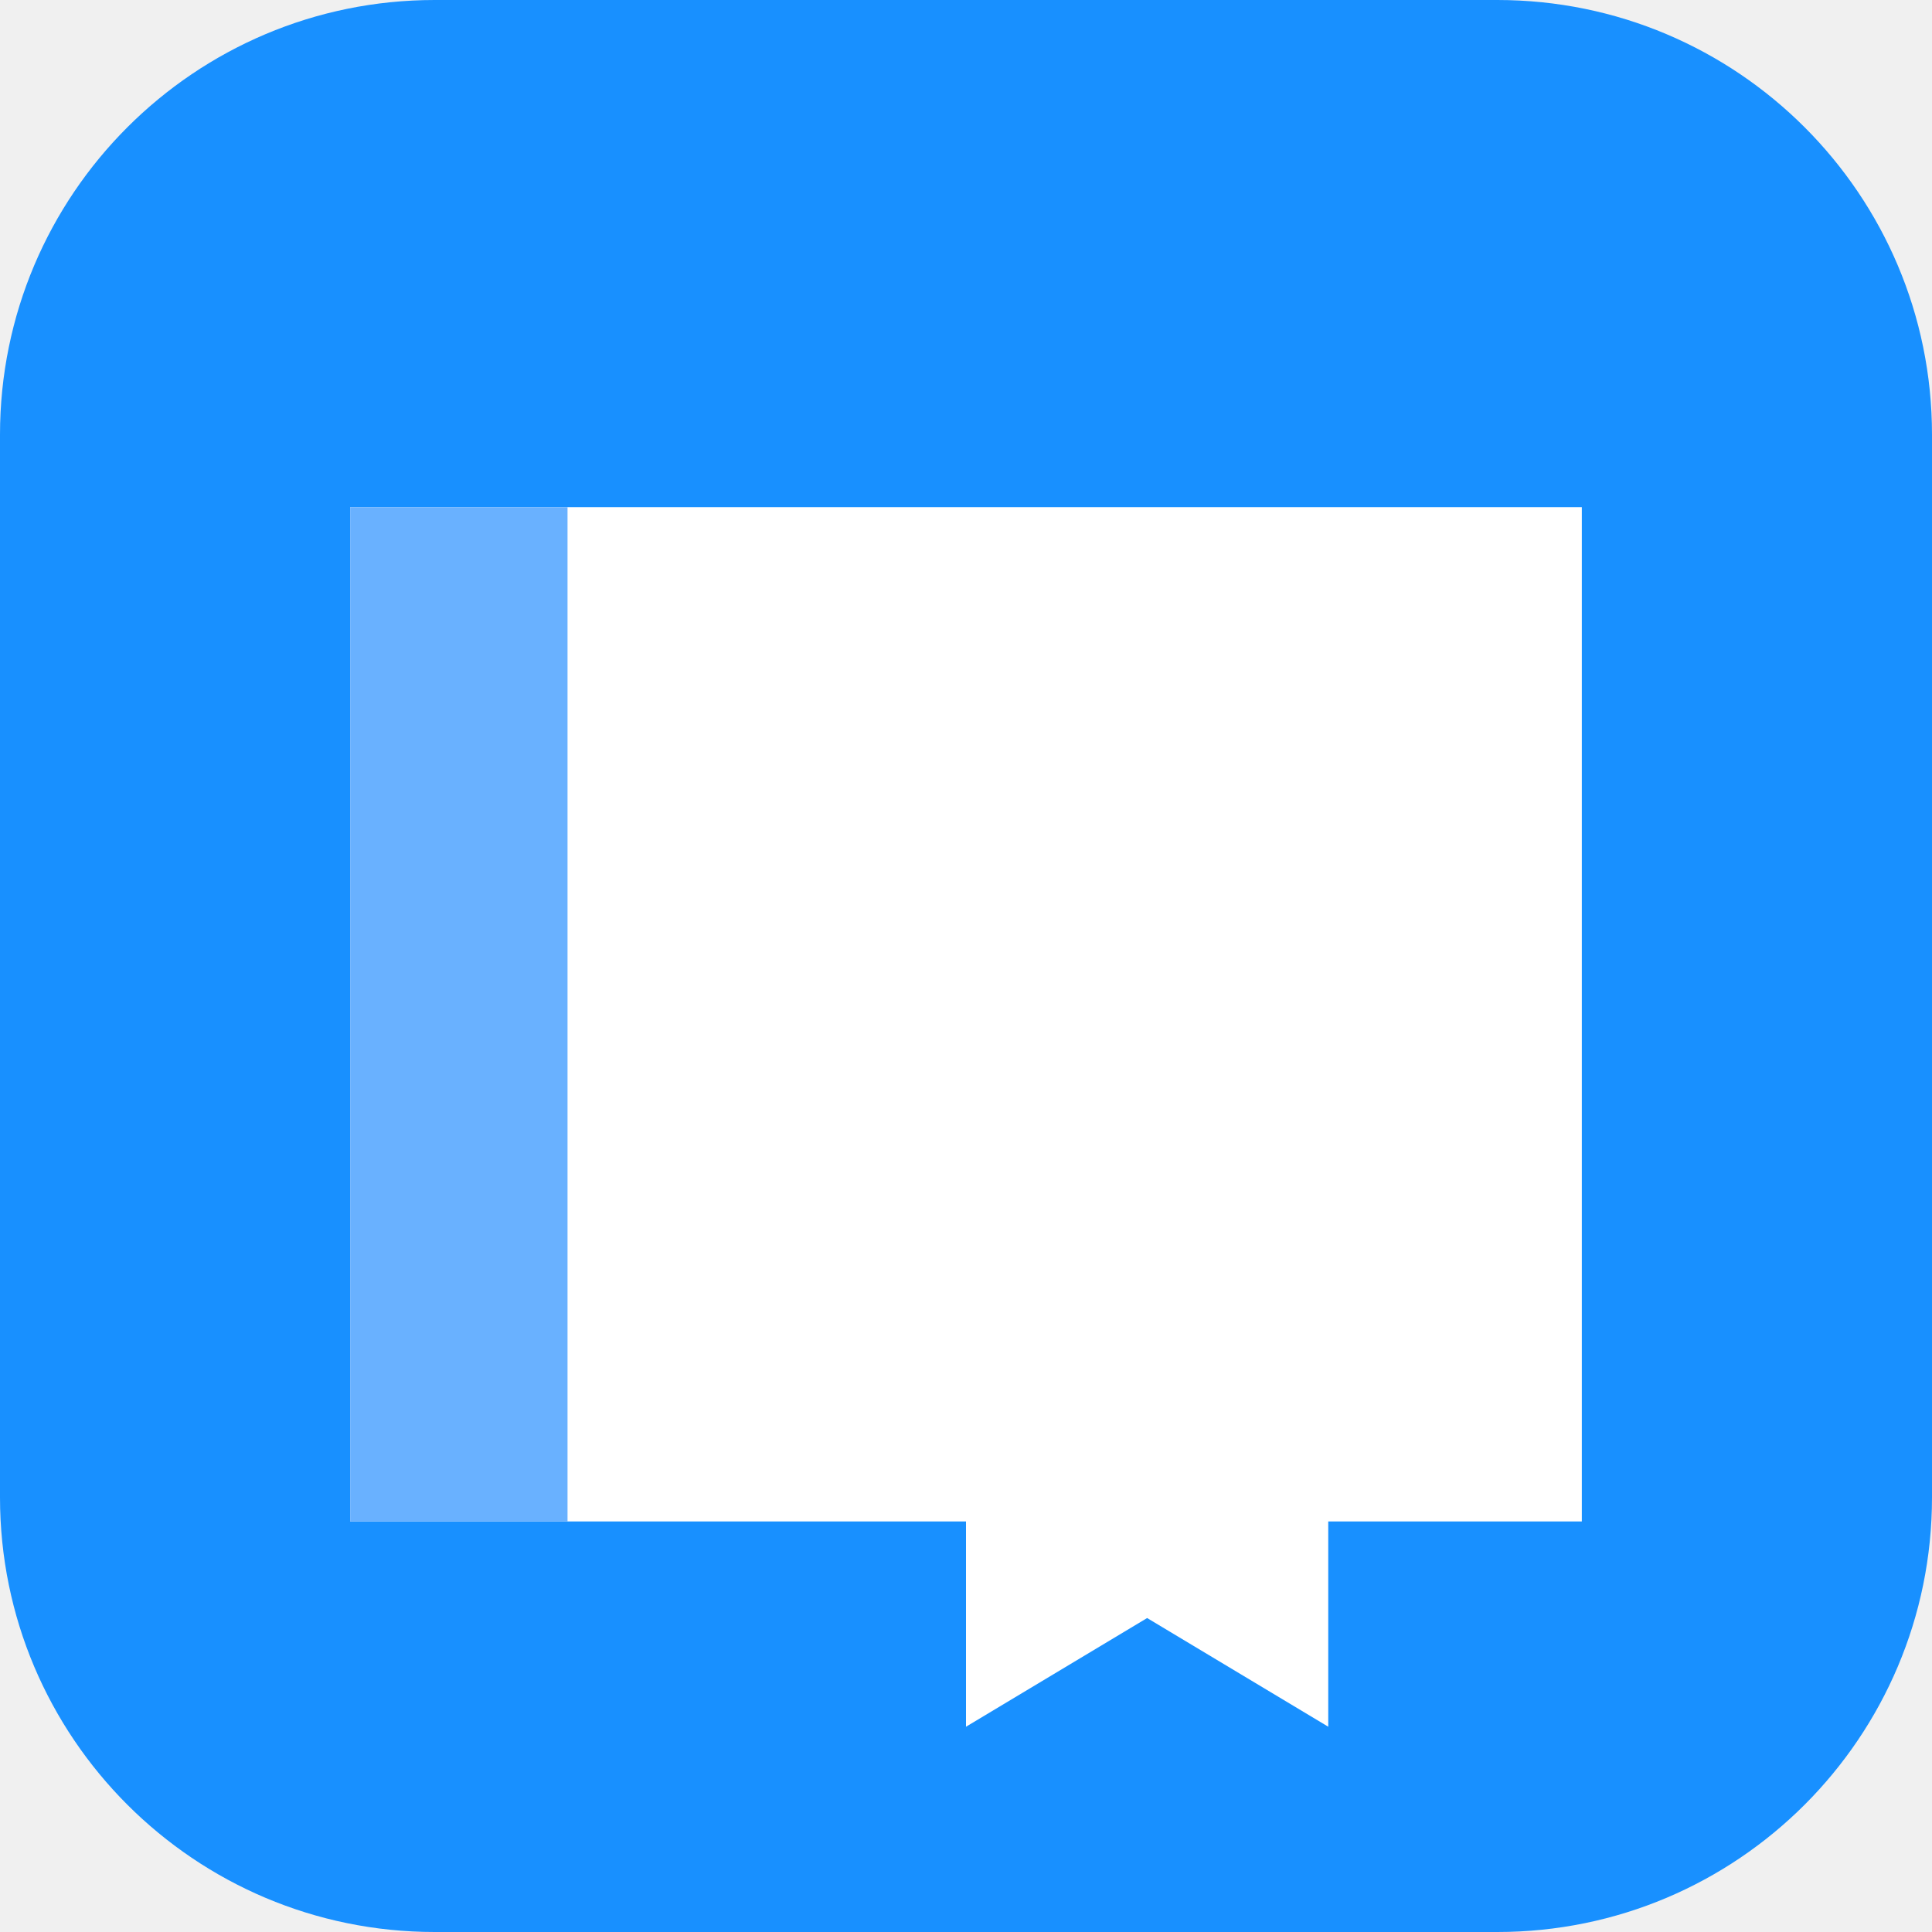
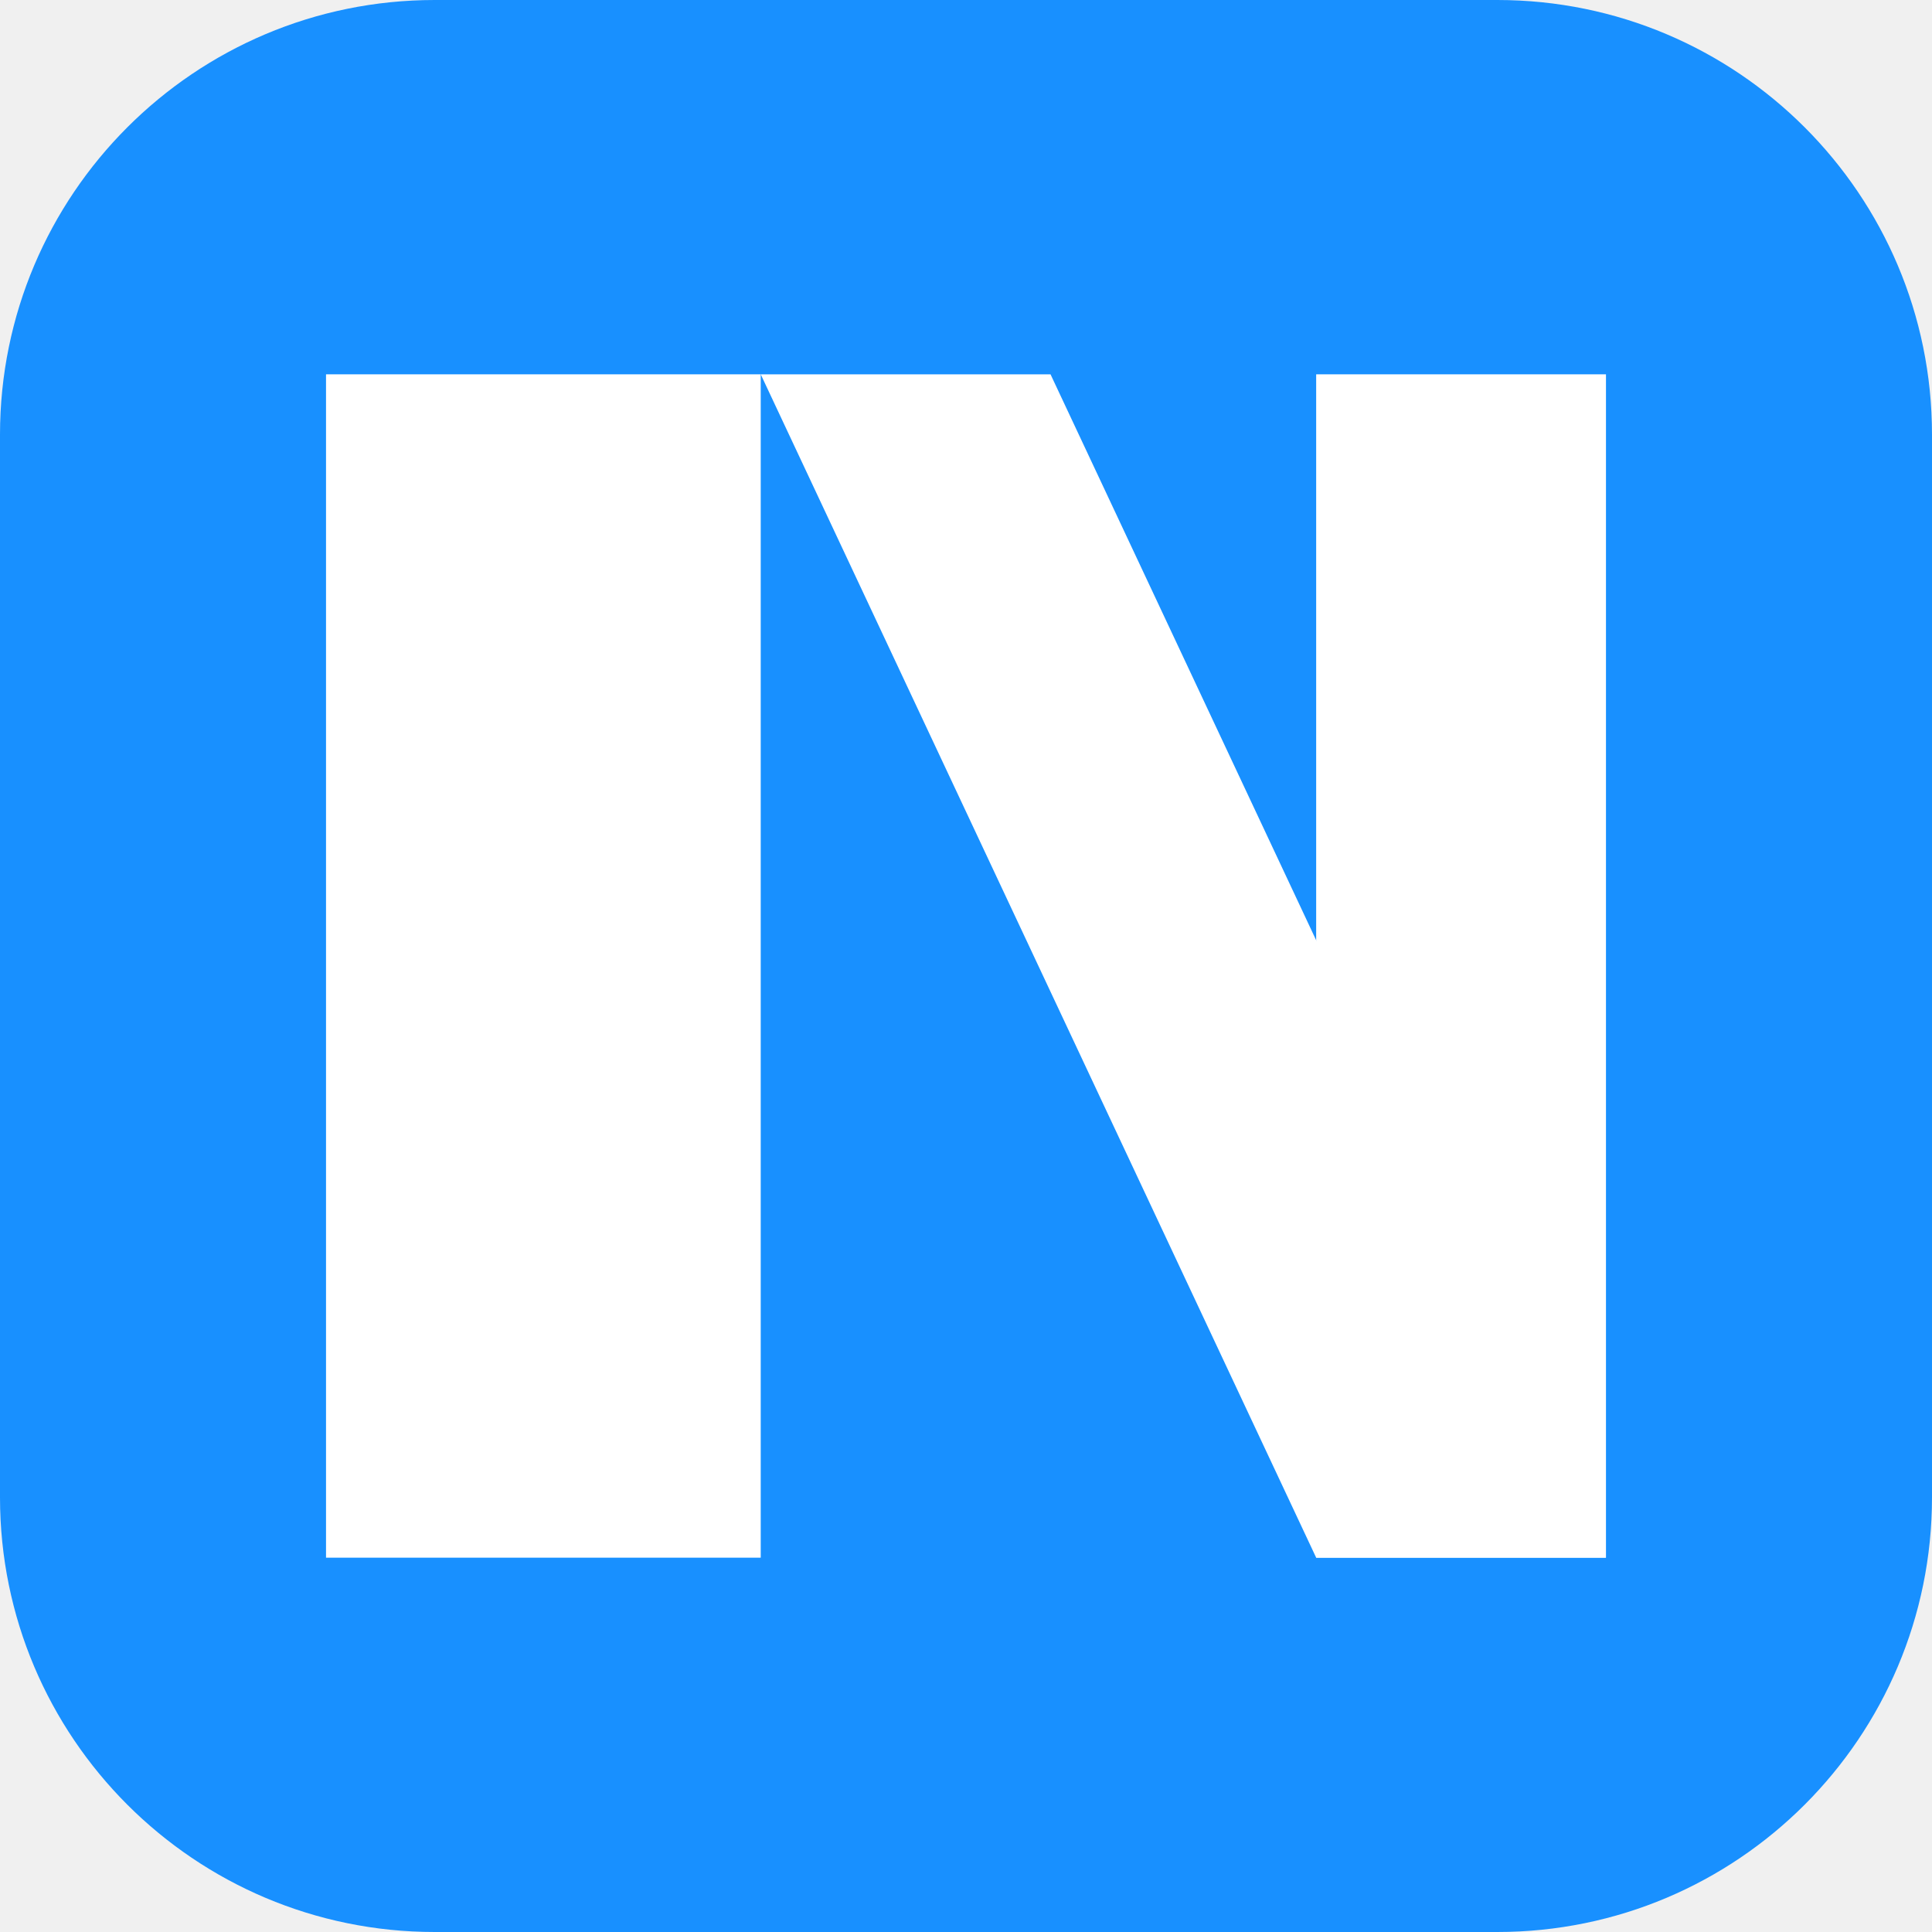
<svg xmlns="http://www.w3.org/2000/svg" viewBox="0 0 32 32" width="512" height="512" role="img" aria-labelledby="nr-icon-t">
  <rect width="32" height="32" rx="7.2" fill="#1890ff" />
-   <rect x="5.8" y="8.4" width="20.4" height="16.8" fill="#ffffff" />
-   <rect x="5.8" y="8.4" width="3.6" height="16.8" fill="#69b1ff" />
-   <path fill="#ffffff" d="M16 9.6H22V28.6L19 26.8 16 28.6Z" />
+   <g fill="#ffffff">
+     <rect x="5.4" y="6.2" width="7.2" height="19.6" />
+     <rect x="21.8" y="6.2" width="4.8" height="19.6" />
+     <path d="M12.6 6.2H17.4L26.6 25.8H21.8Z" />
+   </g>
</svg>
